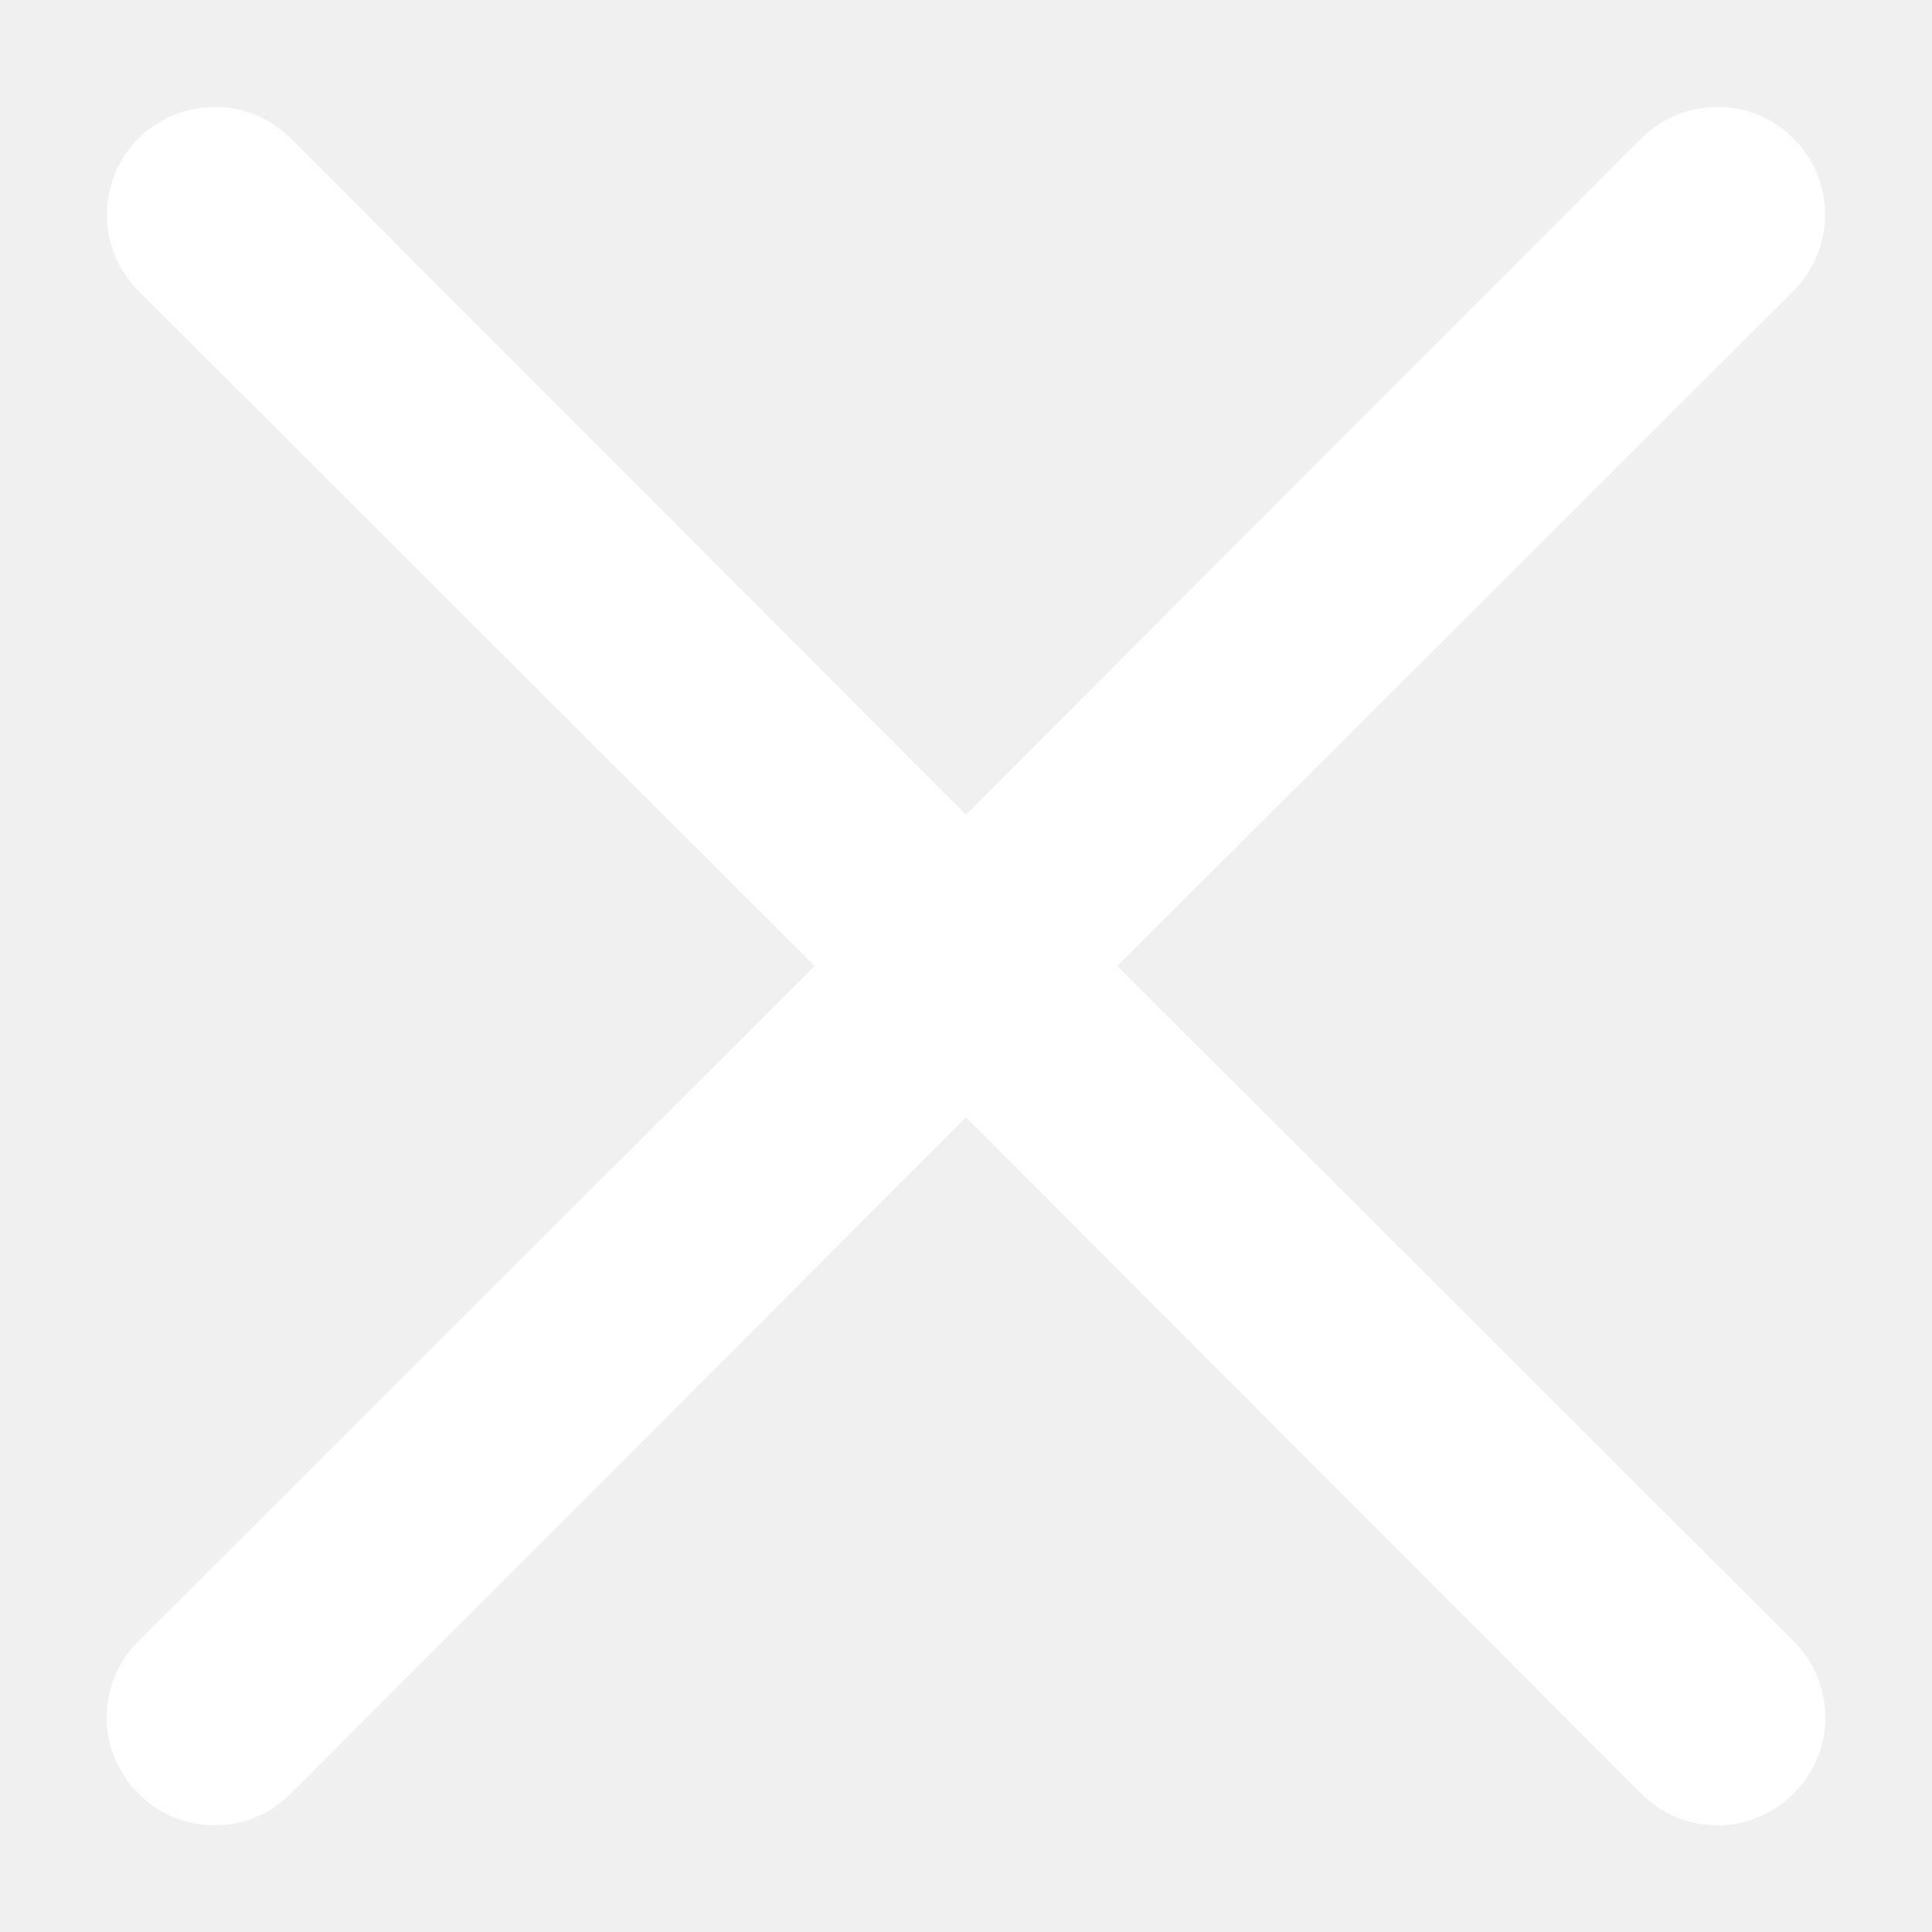
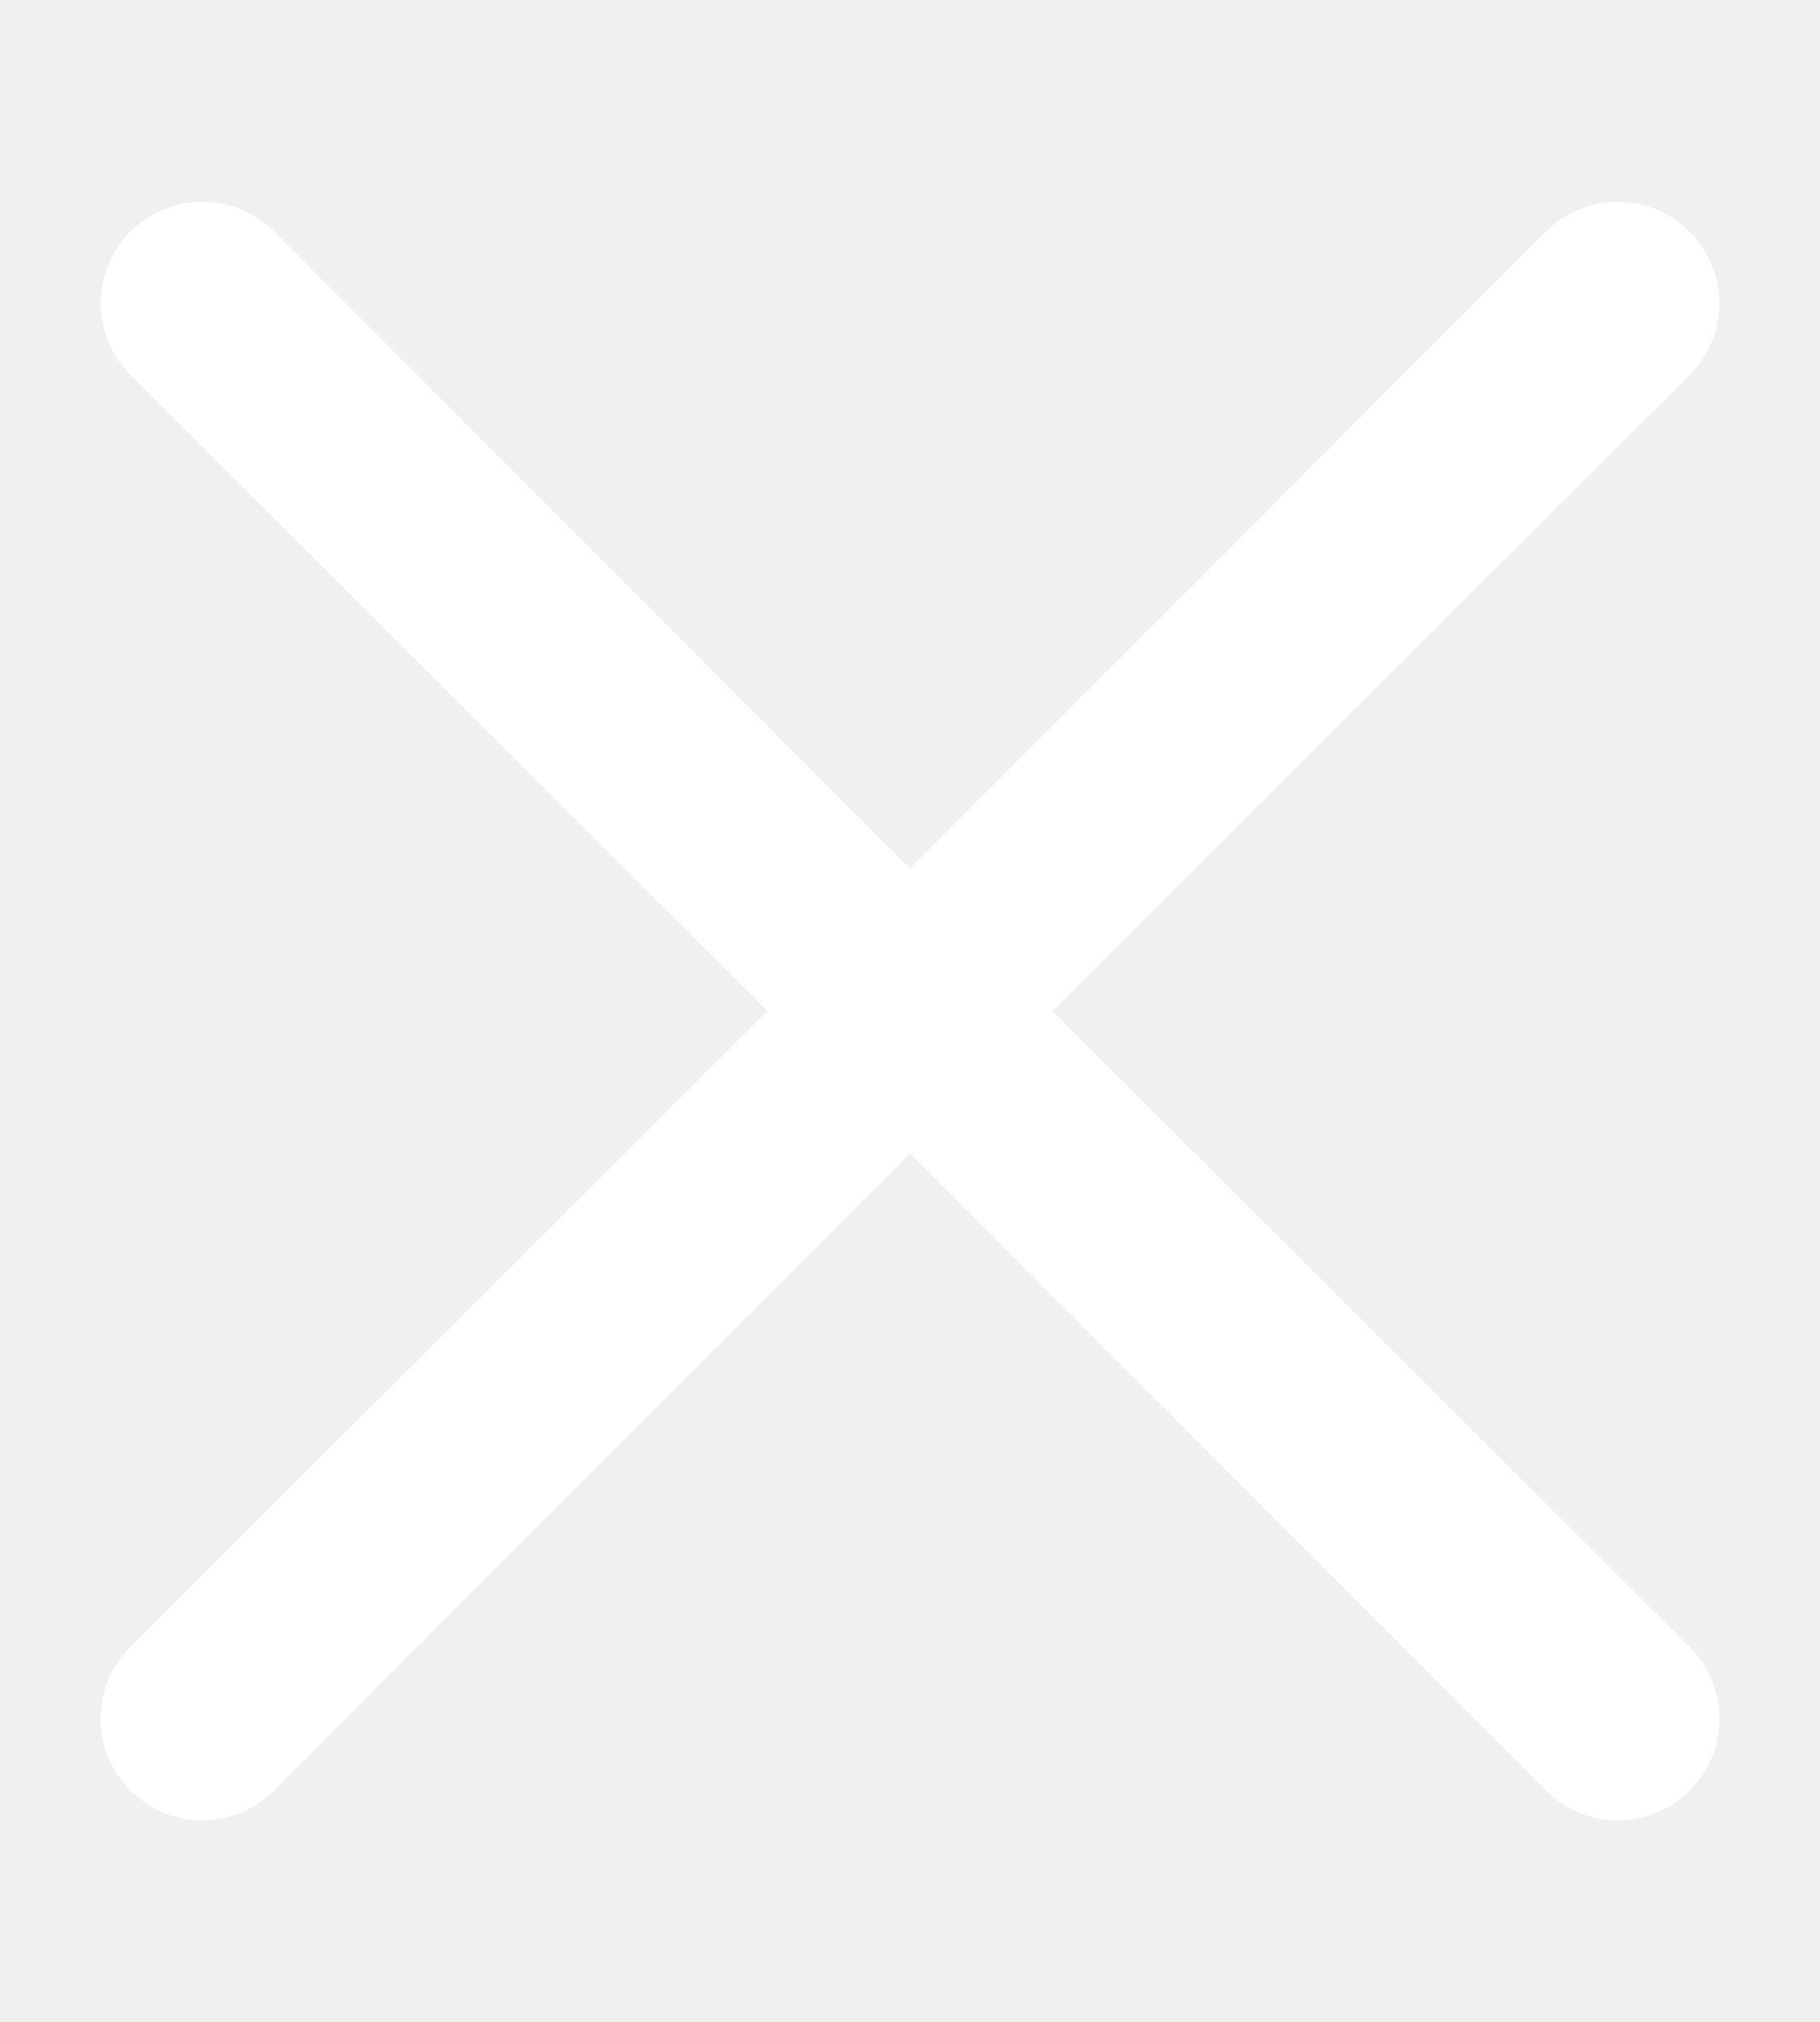
- <svg xmlns="http://www.w3.org/2000/svg" width="18" height="18" viewBox="0 0 18 18" fill="#FFF">
+ <svg xmlns="http://www.w3.org/2000/svg" width="18" height="20" viewBox="0 0 18 18" fill="#FFF">
  <path d="M10.41 9L16.71 2.71C16.898 2.522 17.004 2.266 17.004 2C17.004 1.734 16.898 1.478 16.71 1.29C16.522 1.102 16.266 0.996 16 0.996C15.734 0.996 15.478 1.102 15.29 1.29L9 7.59L2.71 1.29C2.522 1.102 2.266 0.996 2 0.996C1.734 0.996 1.478 1.102 1.29 1.29C1.102 1.478 0.996 1.734 0.996 2C0.996 2.266 1.102 2.522 1.29 2.71L7.59 9L1.29 15.29C1.196 15.383 1.122 15.494 1.071 15.615C1.02 15.737 0.994 15.868 0.994 16C0.994 16.132 1.02 16.263 1.071 16.385C1.122 16.506 1.196 16.617 1.29 16.71C1.383 16.804 1.494 16.878 1.615 16.929C1.737 16.98 1.868 17.006 2 17.006C2.132 17.006 2.263 16.98 2.385 16.929C2.506 16.878 2.617 16.804 2.71 16.71L9 10.41L15.29 16.71C15.383 16.804 15.493 16.878 15.615 16.929C15.737 16.98 15.868 17.006 16 17.006C16.132 17.006 16.263 16.98 16.384 16.929C16.506 16.878 16.617 16.804 16.71 16.71C16.804 16.617 16.878 16.506 16.929 16.385C16.98 16.263 17.006 16.132 17.006 16C17.006 15.868 16.98 15.737 16.929 15.615C16.878 15.494 16.804 15.383 16.71 15.29L10.41 9Z" fill="#FFFFFF" />
</svg>
